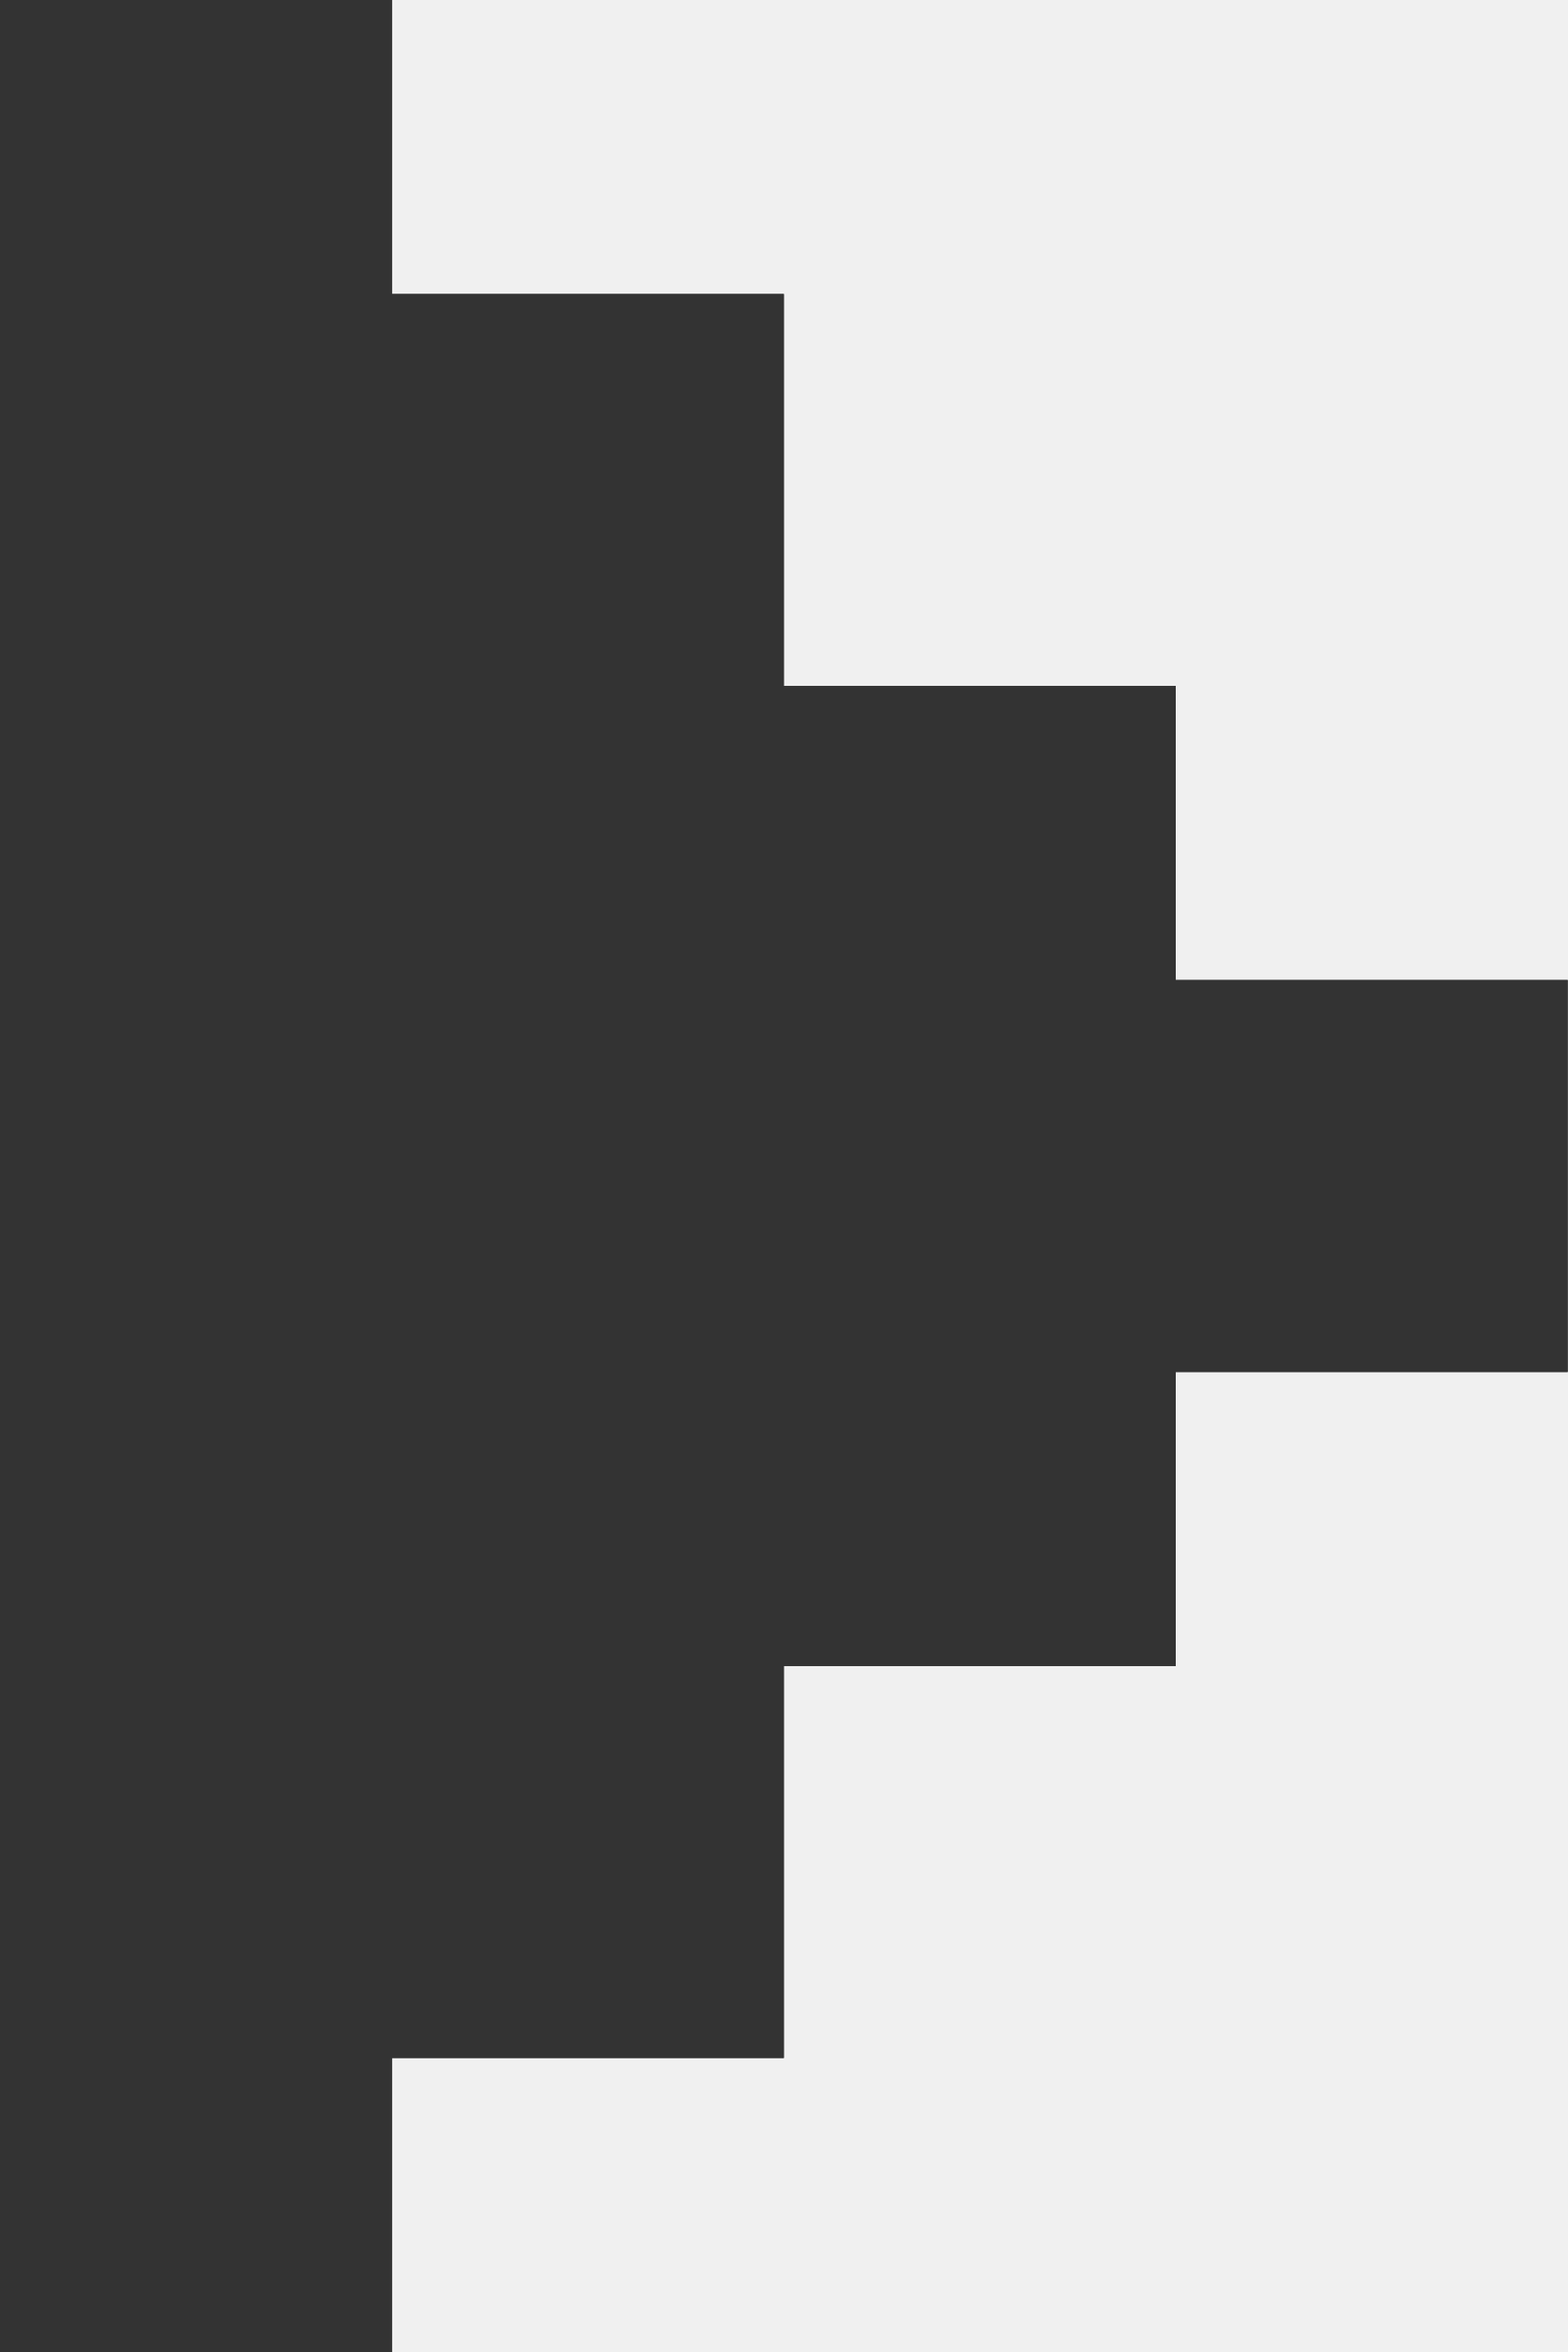
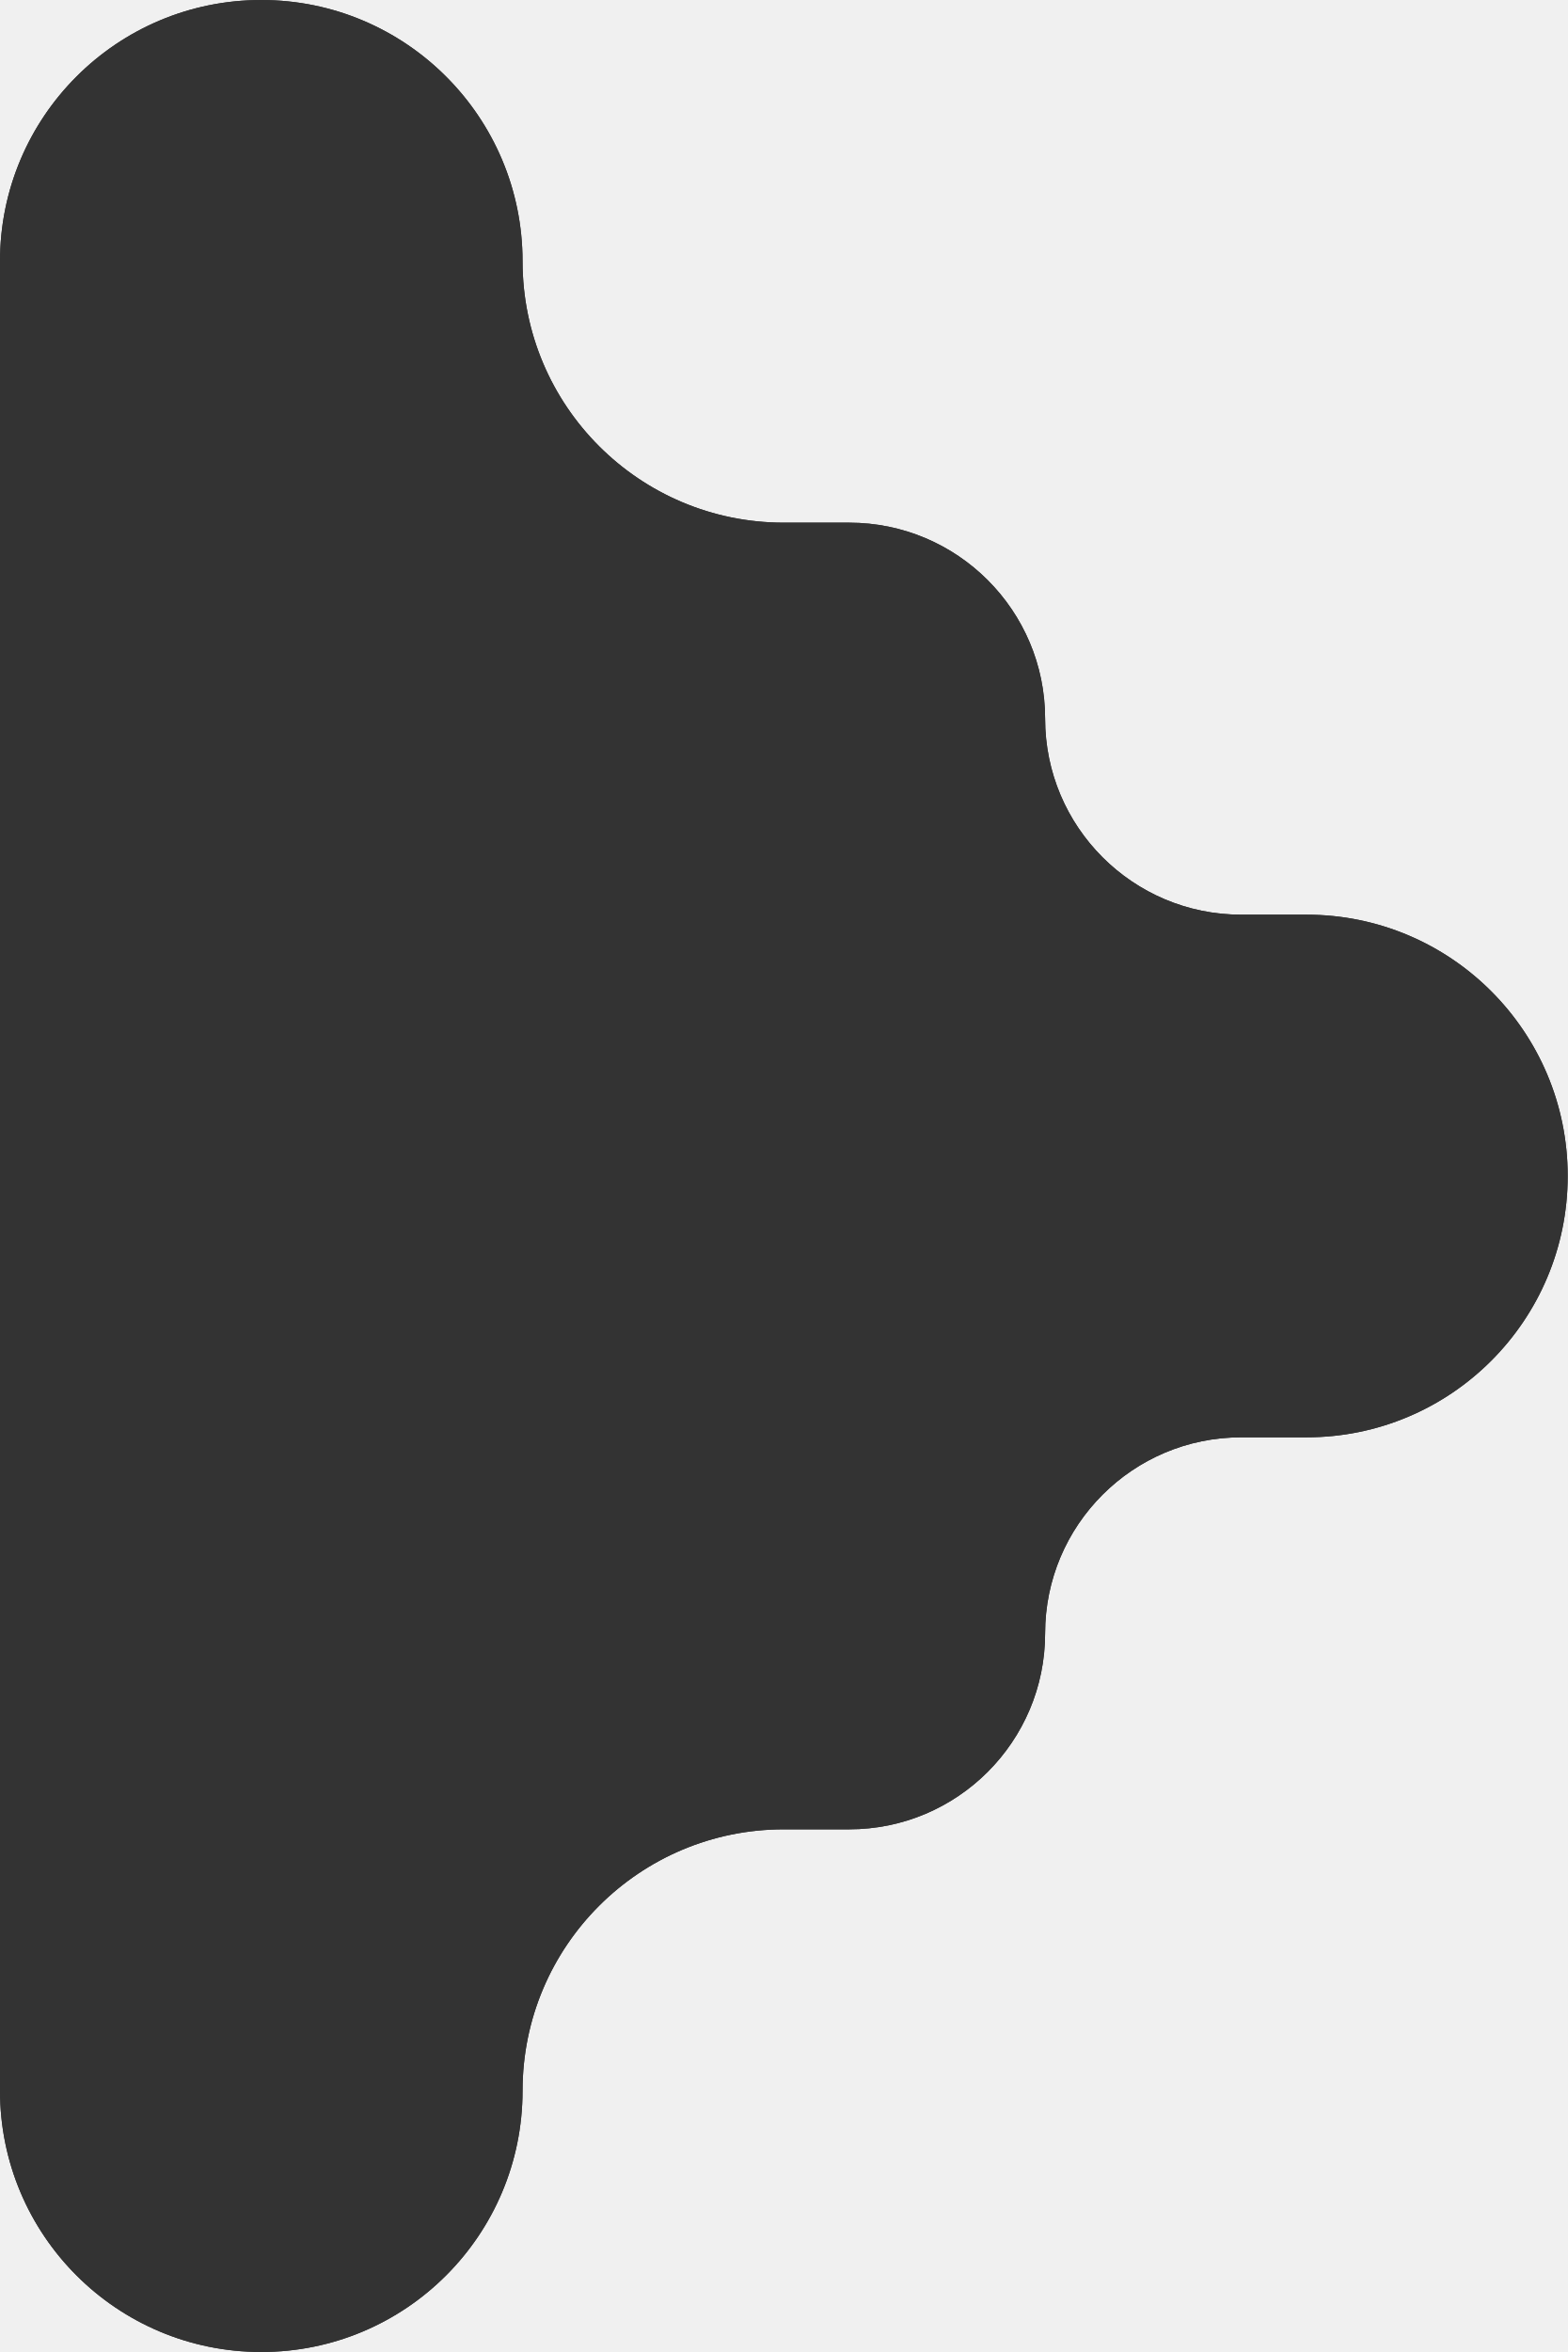
- <svg xmlns="http://www.w3.org/2000/svg" width="16" height="24" viewBox="0 0 16 24" fill="none">
-   <mask id="path-1-inside-1_1043_2490" fill="white">
-     <path fill-rule="evenodd" clip-rule="evenodd" d="M-1.04907e-06 0L0 24L4 24L4 21L8 21L8 17L12 17L12 14L16 14L16 10L12 10L12 7L8 7L8 3L4 3L4 -1.74846e-07L-1.04907e-06 0Z" />
+ <svg xmlns="http://www.w3.org/2000/svg" width="12" height="18" viewBox="0 0 12 18" fill="none">
+   <mask id="path-1-inside-1_1821_11714" fill="white">
+     <path fill-rule="evenodd" clip-rule="evenodd" d="M2 -8.74228e-08C0.895 -3.91405e-08 -7.47665e-07 0.895 -6.99382e-07 2L-8.74228e-08 16C-3.91405e-08 17.105 0.895 18 2 18C3.105 18 4 17.105 4 16C4 14.895 4.895 14 6 14L6.5 14C7.328 14 8 13.328 8 12.5C8 11.672 8.672 11 9.5 11L10 11C11.105 11 12 10.105 12 9C12 7.895 11.105 7 10 7L9.5 7C8.672 7 8 6.328 8 5.5C8 4.672 7.328 4 6.5 4L6 4C4.895 4 4 3.105 4 2C4 0.895 3.105 -1.35705e-07 2 -8.74228e-08Z" />
  </mask>
-   <path fill-rule="evenodd" clip-rule="evenodd" d="M-1.04907e-06 0L0 24L4 24L4 21L8 21L8 17L12 17L12 14L16 14L16 10L12 10L12 7L8 7L8 3L4 3L4 -1.74846e-07L-1.04907e-06 0Z" fill="#333333" />
-   <path d="M0 24L-4 24L-4 28L1.74846e-07 28L0 24ZM-1.04907e-06 0L-1.22392e-06 -4L-4 -4L-4 1.74846e-07L-1.04907e-06 0ZM4 24L4 28L8 28L8 24L4 24ZM4 21L4 17L-1.57755e-06 17L-1.31134e-07 21L4 21ZM8 21L8 25L12 25L12 21L8 21ZM8 17L8 13L4 13L4 17L8 17ZM12 17L12 21L16 21L16 17L12 17ZM12 14L12 10L8 10L8 14L12 14ZM16 14L16 18L20 18L20 14L16 14ZM16 10L20 10L20 6L16 6L16 10ZM12 10L8 10L8 14L12 14L12 10ZM12 7L16 7L16 3L12 3L12 7ZM8 7L4 7L4 11L8 11L8 7ZM8 3L12 3L12 -1L8 -1L8 3ZM4 3L-9.17939e-07 3L-2.01466e-06 7L4 7L4 3ZM4 -1.74846e-07L8 1.55766e-06L8 -4L4 -4L4 -1.74846e-07ZM4 24L4 -1.74846e-07L-4 1.74846e-07L-4 24L4 24ZM4 20L-1.74846e-07 20L1.74846e-07 28L4 28L4 20ZM-1.31134e-07 21L9.53675e-07 24L8 24L8 21L-1.31134e-07 21ZM4 25L8 25L8 17L4 17L4 25ZM12 21L12 17L4 17L4 21L12 21ZM8 21L12 21L12 13L8 13L8 21ZM16 17L16 14L8 14L8 17L16 17ZM12 18L16 18L16 10L12 10L12 18ZM20 14L20 10L12 10L12 14L20 14ZM16 6L12 6L12 14L16 14L16 6ZM16 10L16 7L8 7L8 10L16 10ZM12 3L8 3L8 11L12 11L12 3ZM12 7L12 3L4 3L4 7L12 7ZM8 -1L4 -1L4 7L8 7L8 -1ZM-9.53989e-08 -1.90735e-06L-9.17939e-07 3L8 3L8 1.55766e-06L-9.53989e-08 -1.90735e-06ZM-8.74228e-07 4L4 4L4 -4L-1.22392e-06 -4L-8.74228e-07 4Z" fill="#333333" mask="url(#path-1-inside-1_1043_2490)" />
+   <path fill-rule="evenodd" clip-rule="evenodd" d="M2 -8.74228e-08C0.895 -3.91405e-08 -7.47665e-07 0.895 -6.99382e-07 2L-8.74228e-08 16C-3.91405e-08 17.105 0.895 18 2 18C3.105 18 4 17.105 4 16C4 14.895 4.895 14 6 14L6.5 14C7.328 14 8 13.328 8 12.5C8 11.672 8.672 11 9.5 11L10 11C11.105 11 12 10.105 12 9C12 7.895 11.105 7 10 7L9.5 7C8.672 7 8 6.328 8 5.5C8 4.672 7.328 4 6.5 4L6 4C4.895 4 4 3.105 4 2C4 0.895 3.105 -1.35705e-07 2 -8.74228e-08Z" fill="#333333" />
+   <path d="M6.5 4L6.5 6L6.5 4ZM9.5 7L9.5 5L9.5 7ZM10 7L10 9L10 7ZM6.5 14L6.5 12L6.5 14ZM6 14L6 16L6 14ZM2 16L2 2L-2 2L-2 16L2 16ZM6 16L6.5 16L6.5 12L6 12L6 16ZM9.5 13L10 13L10 9L9.5 9L9.5 13ZM10 5L9.5 5L9.5 9L10 9L10 5ZM6.5 2L6 2L6 6L6.5 6L6.5 2ZM6 2C6 -0.209 4.209 -2 2 -2L2 2L6 2ZM6 2L6 2L2 2C2 4.209 3.791 6 6 6L6 2ZM10 5.5C10 3.567 8.433 2 6.5 2L6.5 6C6.224 6 6 5.776 6 5.5L10 5.5ZM9.5 5C9.776 5 10 5.224 10 5.5L6 5.5C6 7.433 7.567 9 9.5 9L9.5 5ZM14 9C14 6.791 12.209 5 10 5L10 9L14 9ZM10 13C12.209 13 14 11.209 14 9L10 9L10 13ZM10 12.5C10 12.776 9.776 13 9.5 13L9.5 9C7.567 9 6 10.567 6 12.5L10 12.5ZM6.5 16C8.433 16 10 14.433 10 12.5L6 12.5C6 12.224 6.224 12 6.5 12L6.5 16ZM6 16L6 16L6 12C3.791 12 2 13.791 2 16L6 16ZM2 20C4.209 20 6 18.209 6 16L2 16L2 16L2 20ZM2 2L2 2L2 -2C-0.209 -2 -2 -0.209 -2 2L2 2ZM-2 16C-2 18.209 -0.209 20 2 20L2 16L2 16L-2 16Z" fill="#333333" mask="url(#path-1-inside-1_1821_11714)" />
</svg>
